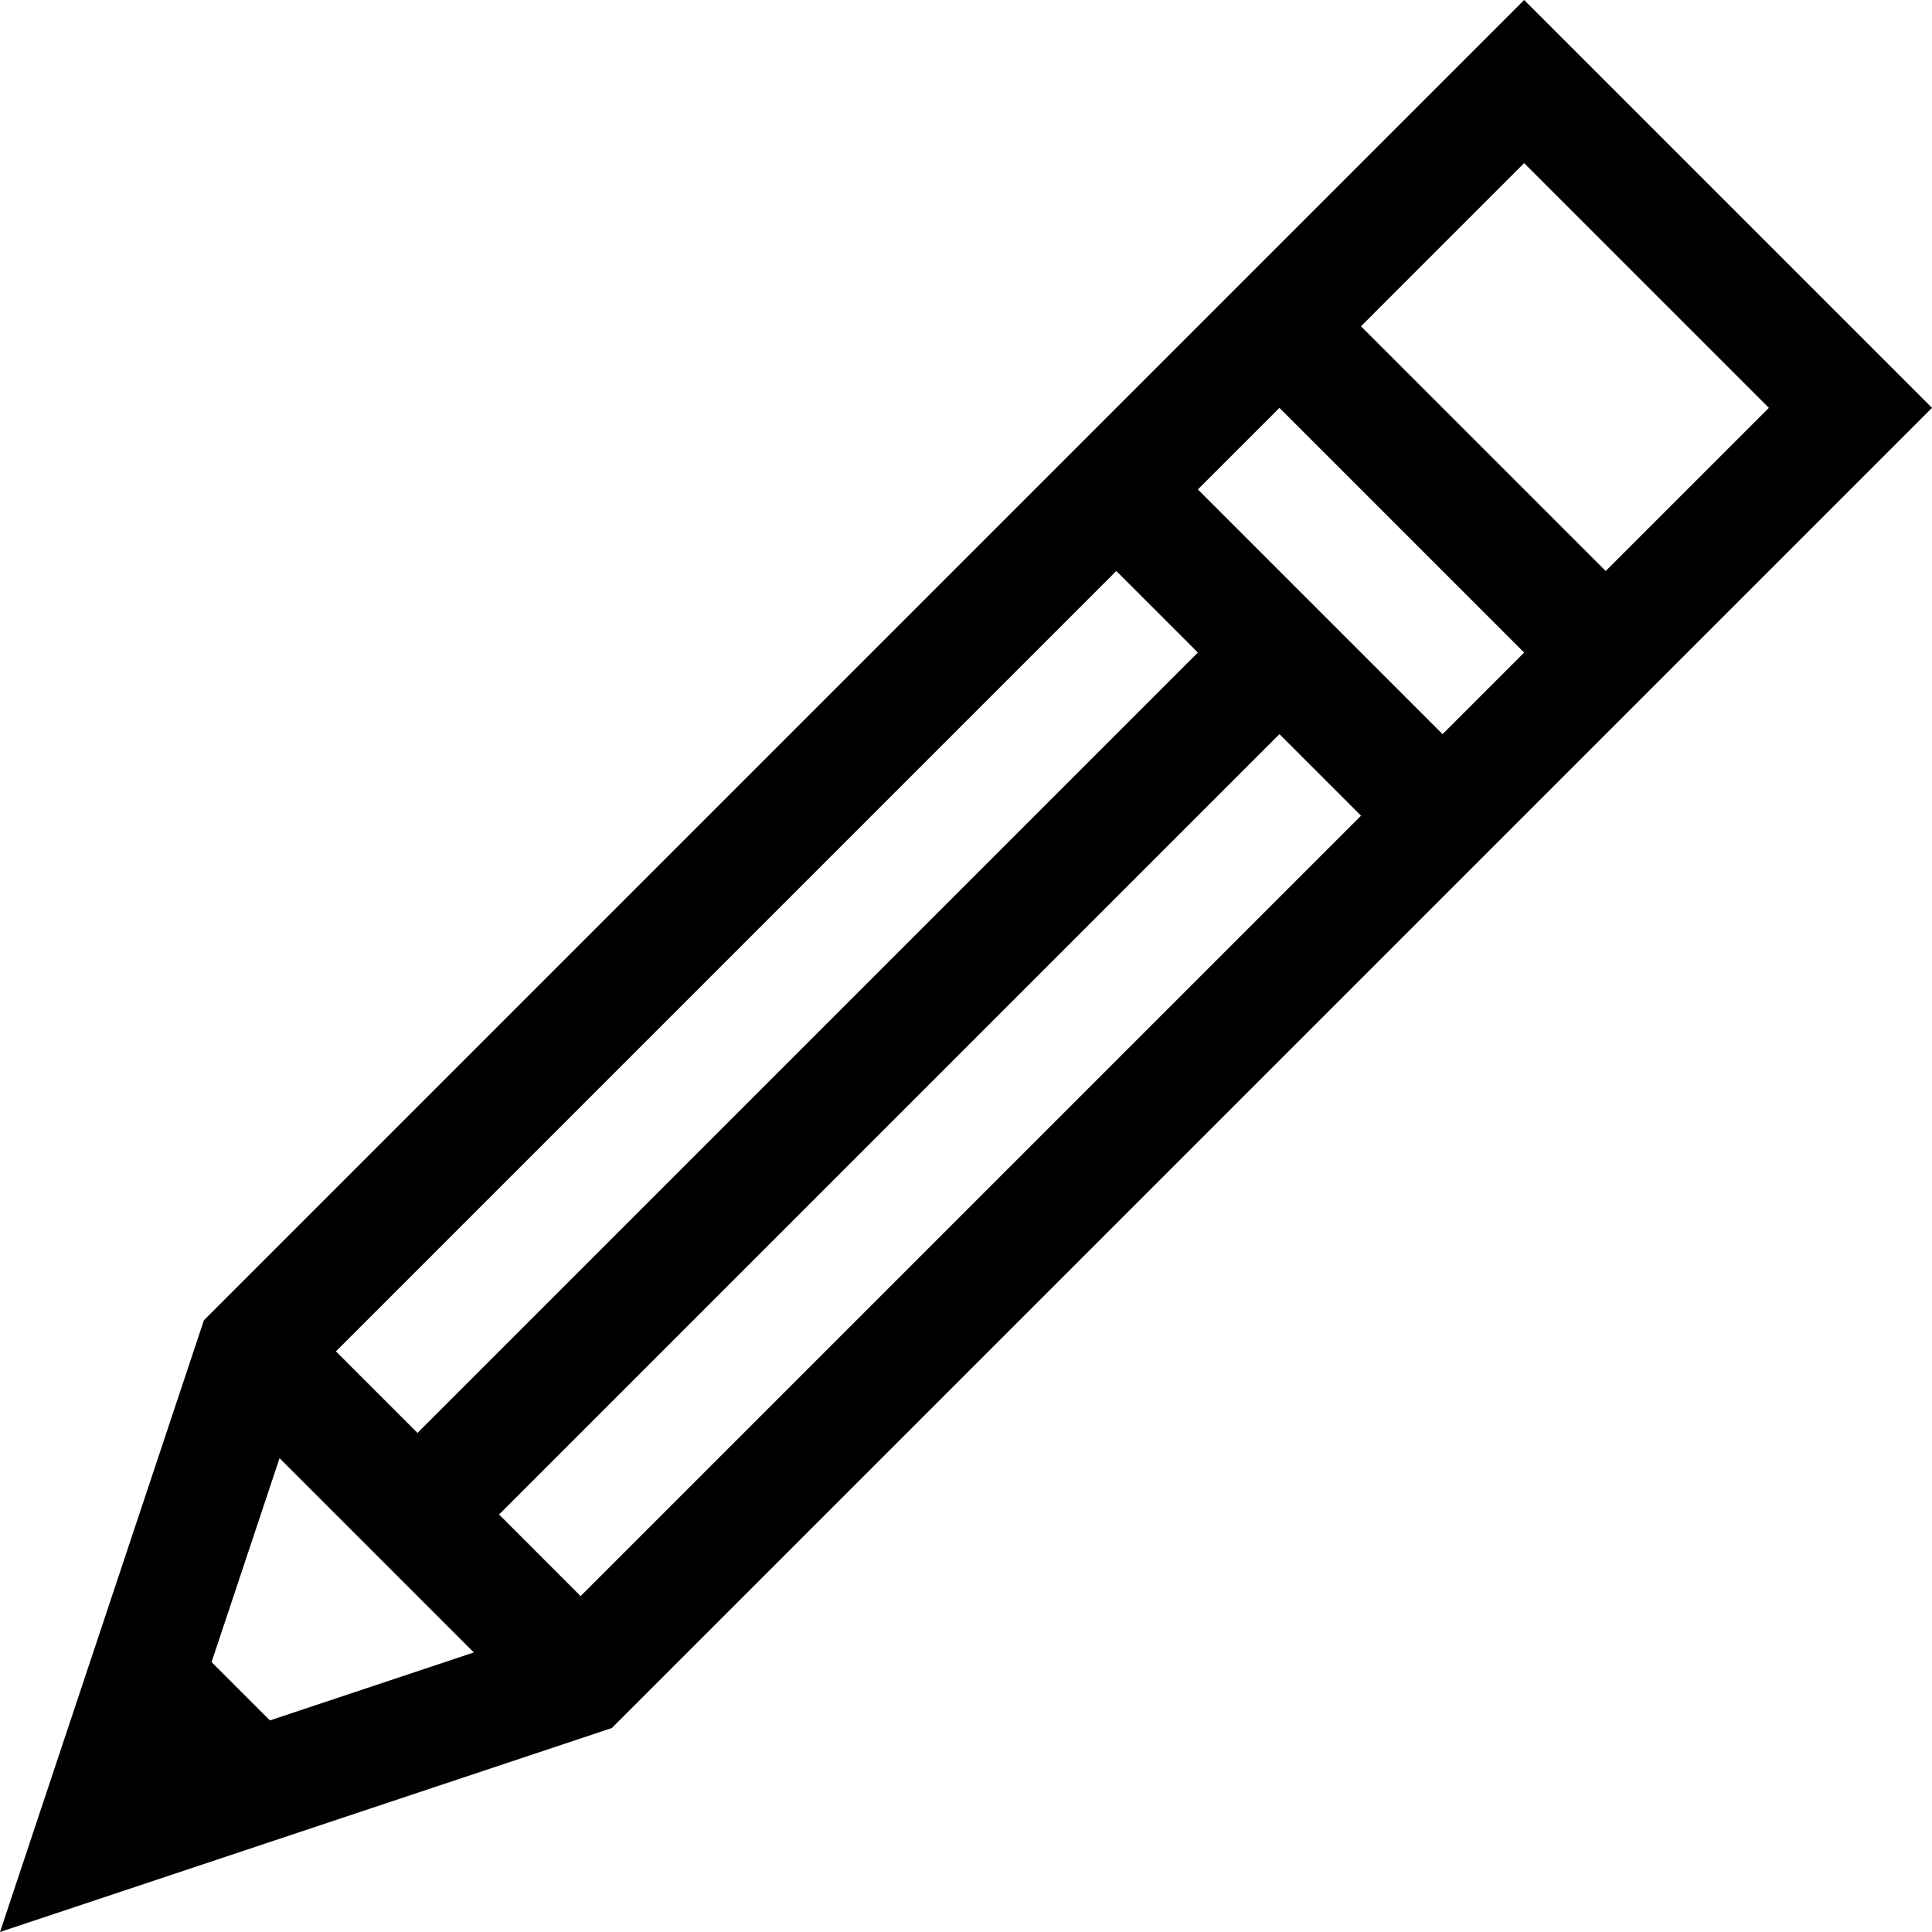
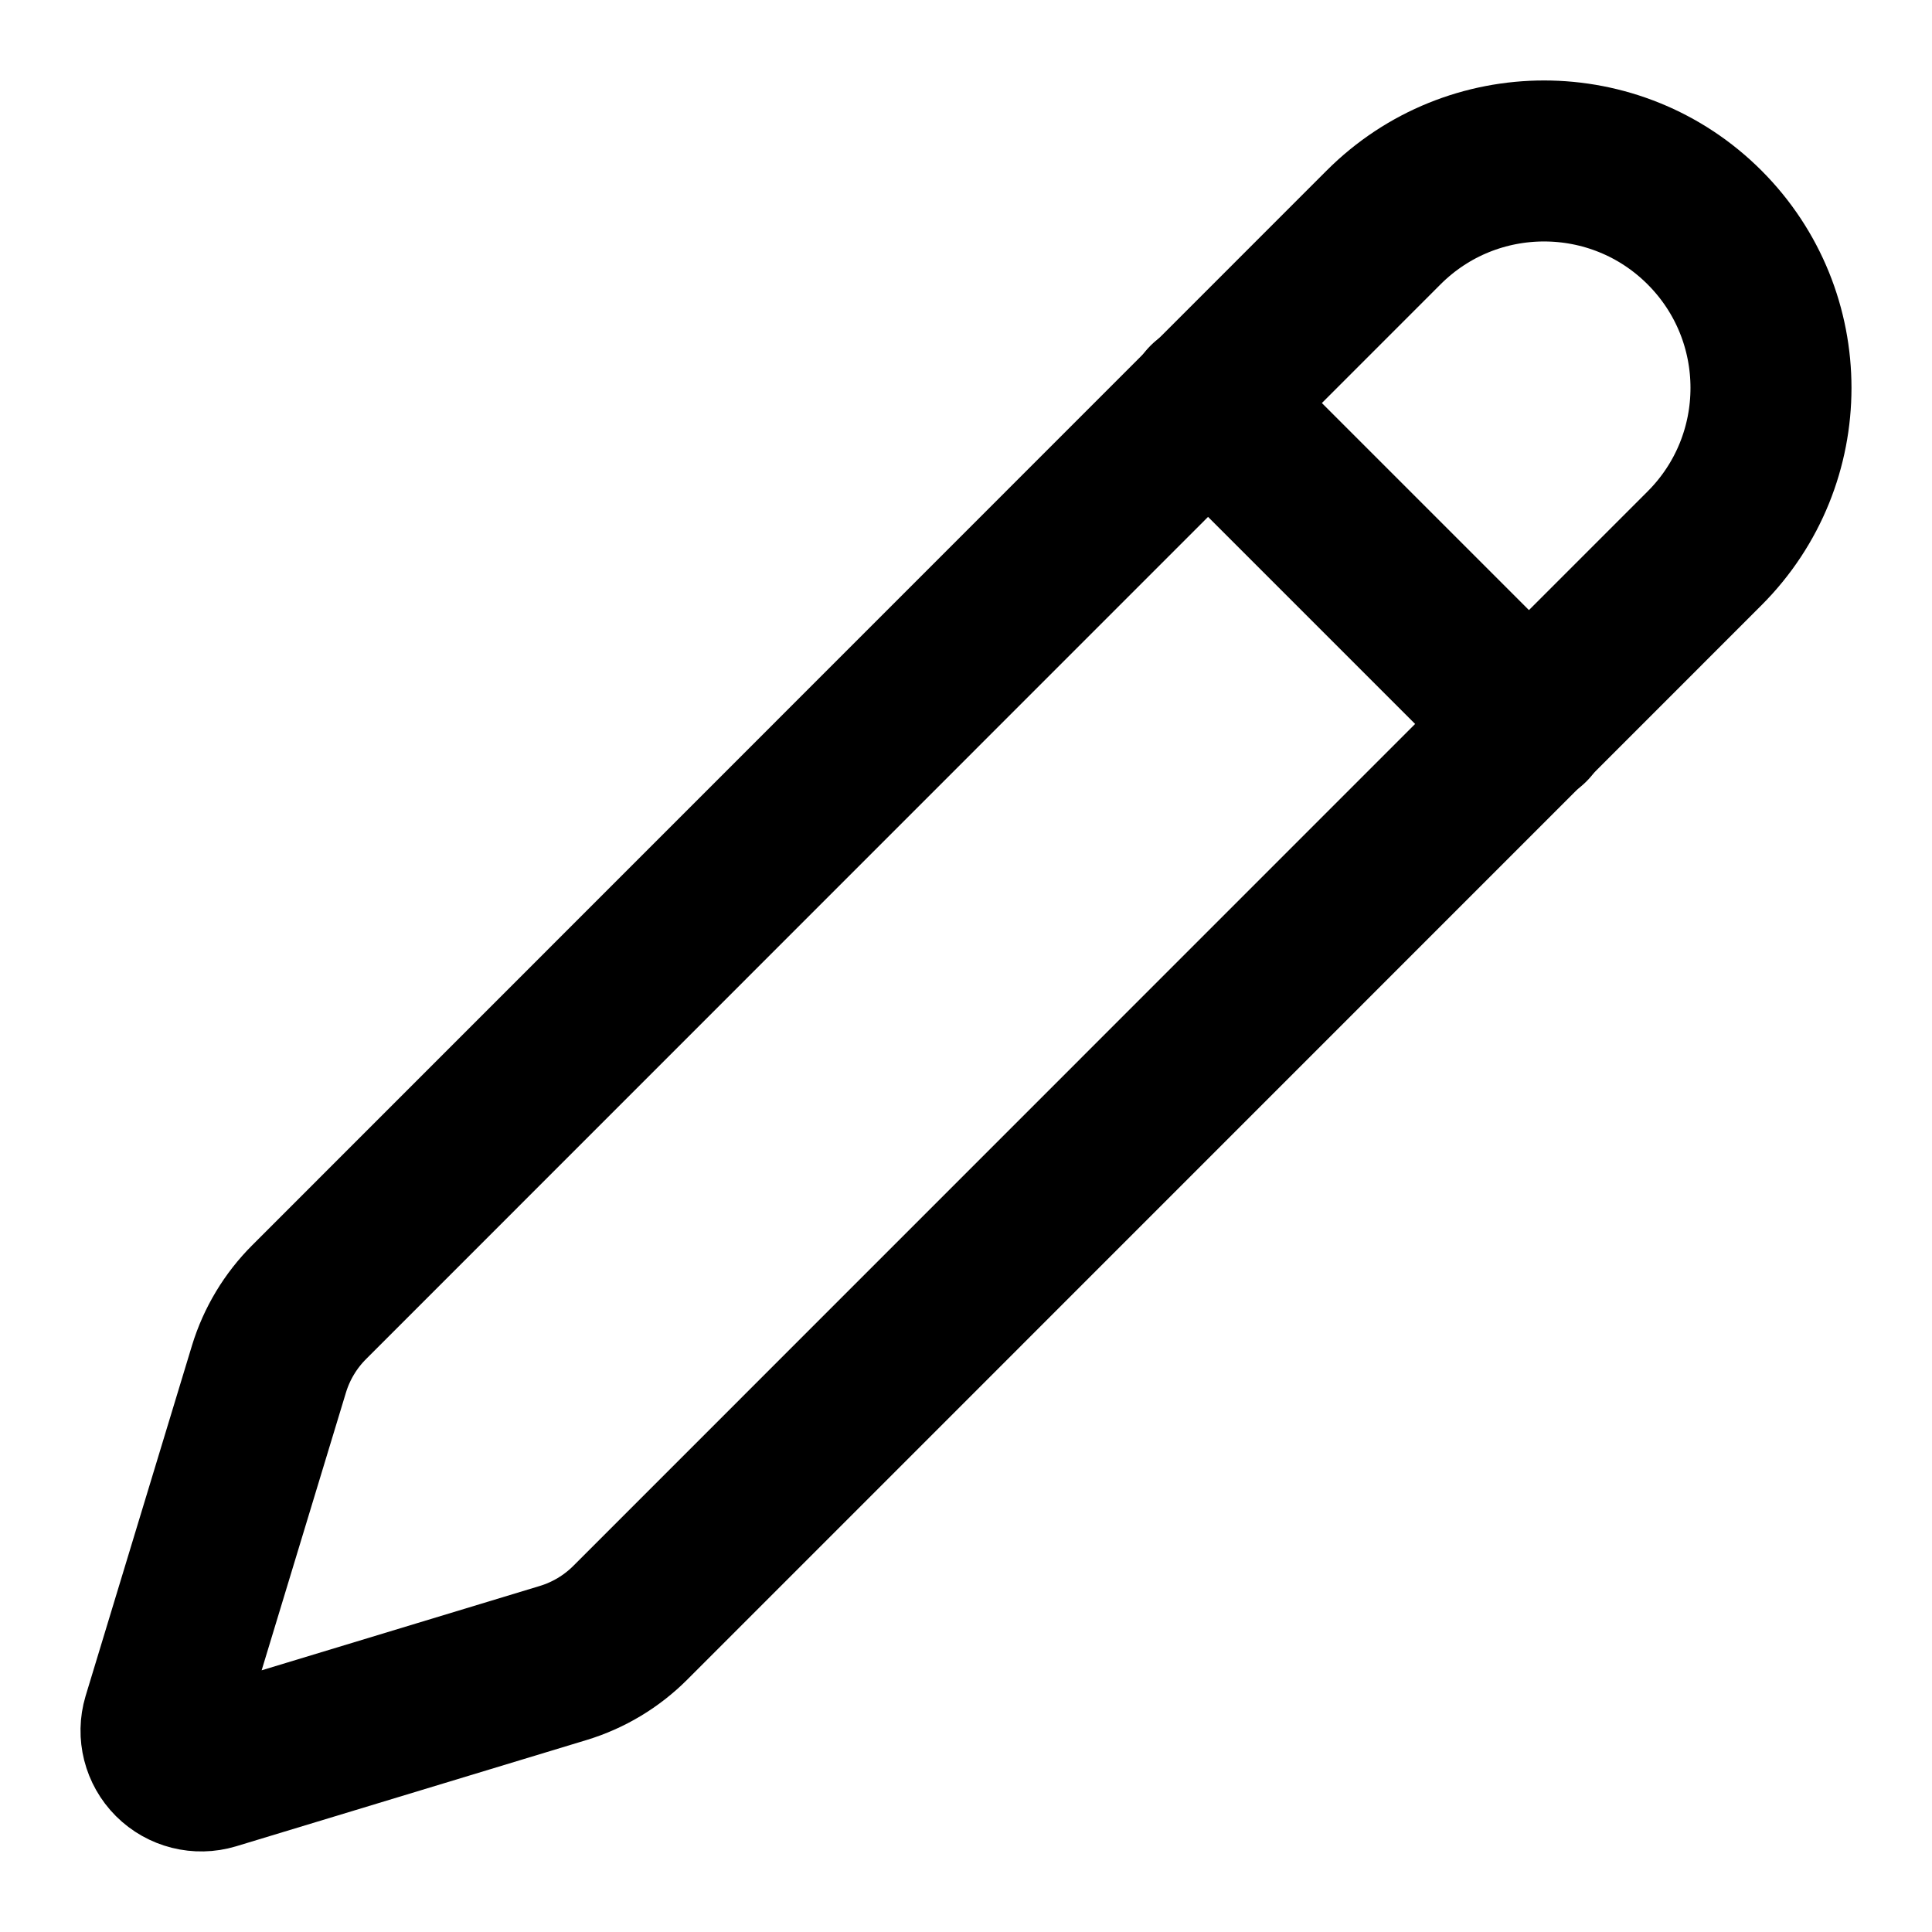
- <svg xmlns="http://www.w3.org/2000/svg" fill="#000000" height="24" width="24" version="1.1" id="Layer_1" viewBox="0 0 512 512" xml:space="preserve">
-   <g>
-     <g>
-       <path d="M403.914,0L54.044,349.871L0,512l162.128-54.044L512,108.086L403.914,0z M295.829,151.319l21.617,21.617L110.638,379.745    l-21.617-21.617L295.829,151.319z M71.532,455.932l-15.463-15.463l18.015-54.043l51.491,51.491L71.532,455.932z M153.871,422.979    l-21.617-21.617l206.809-206.809l21.617,21.617L153.871,422.979z M382.297,194.555l-64.852-64.852l21.617-21.617l64.852,64.852    L382.297,194.555z M360.679,86.468l43.234-43.235l64.853,64.853l-43.235,43.234L360.679,86.468z" />
-     </g>
-   </g>
+ <svg xmlns="http://www.w3.org/2000/svg" width="24" height="24" viewBox="0 0 24 24" fill="none" stroke="currentColor" stroke-width="2" stroke-linecap="round" stroke-linejoin="round">
+   <path d="M21.174 6.812a1 1 0 0 0-3.986-3.987L3.842 16.174a2 2 0 0 0-.5.83l-1.321 4.352a.5.5 0 0 0 .623.622l4.353-1.32a2 2 0 0 0 .83-.497z" />
+   <path d="m15 5 4 4" />
</svg>
